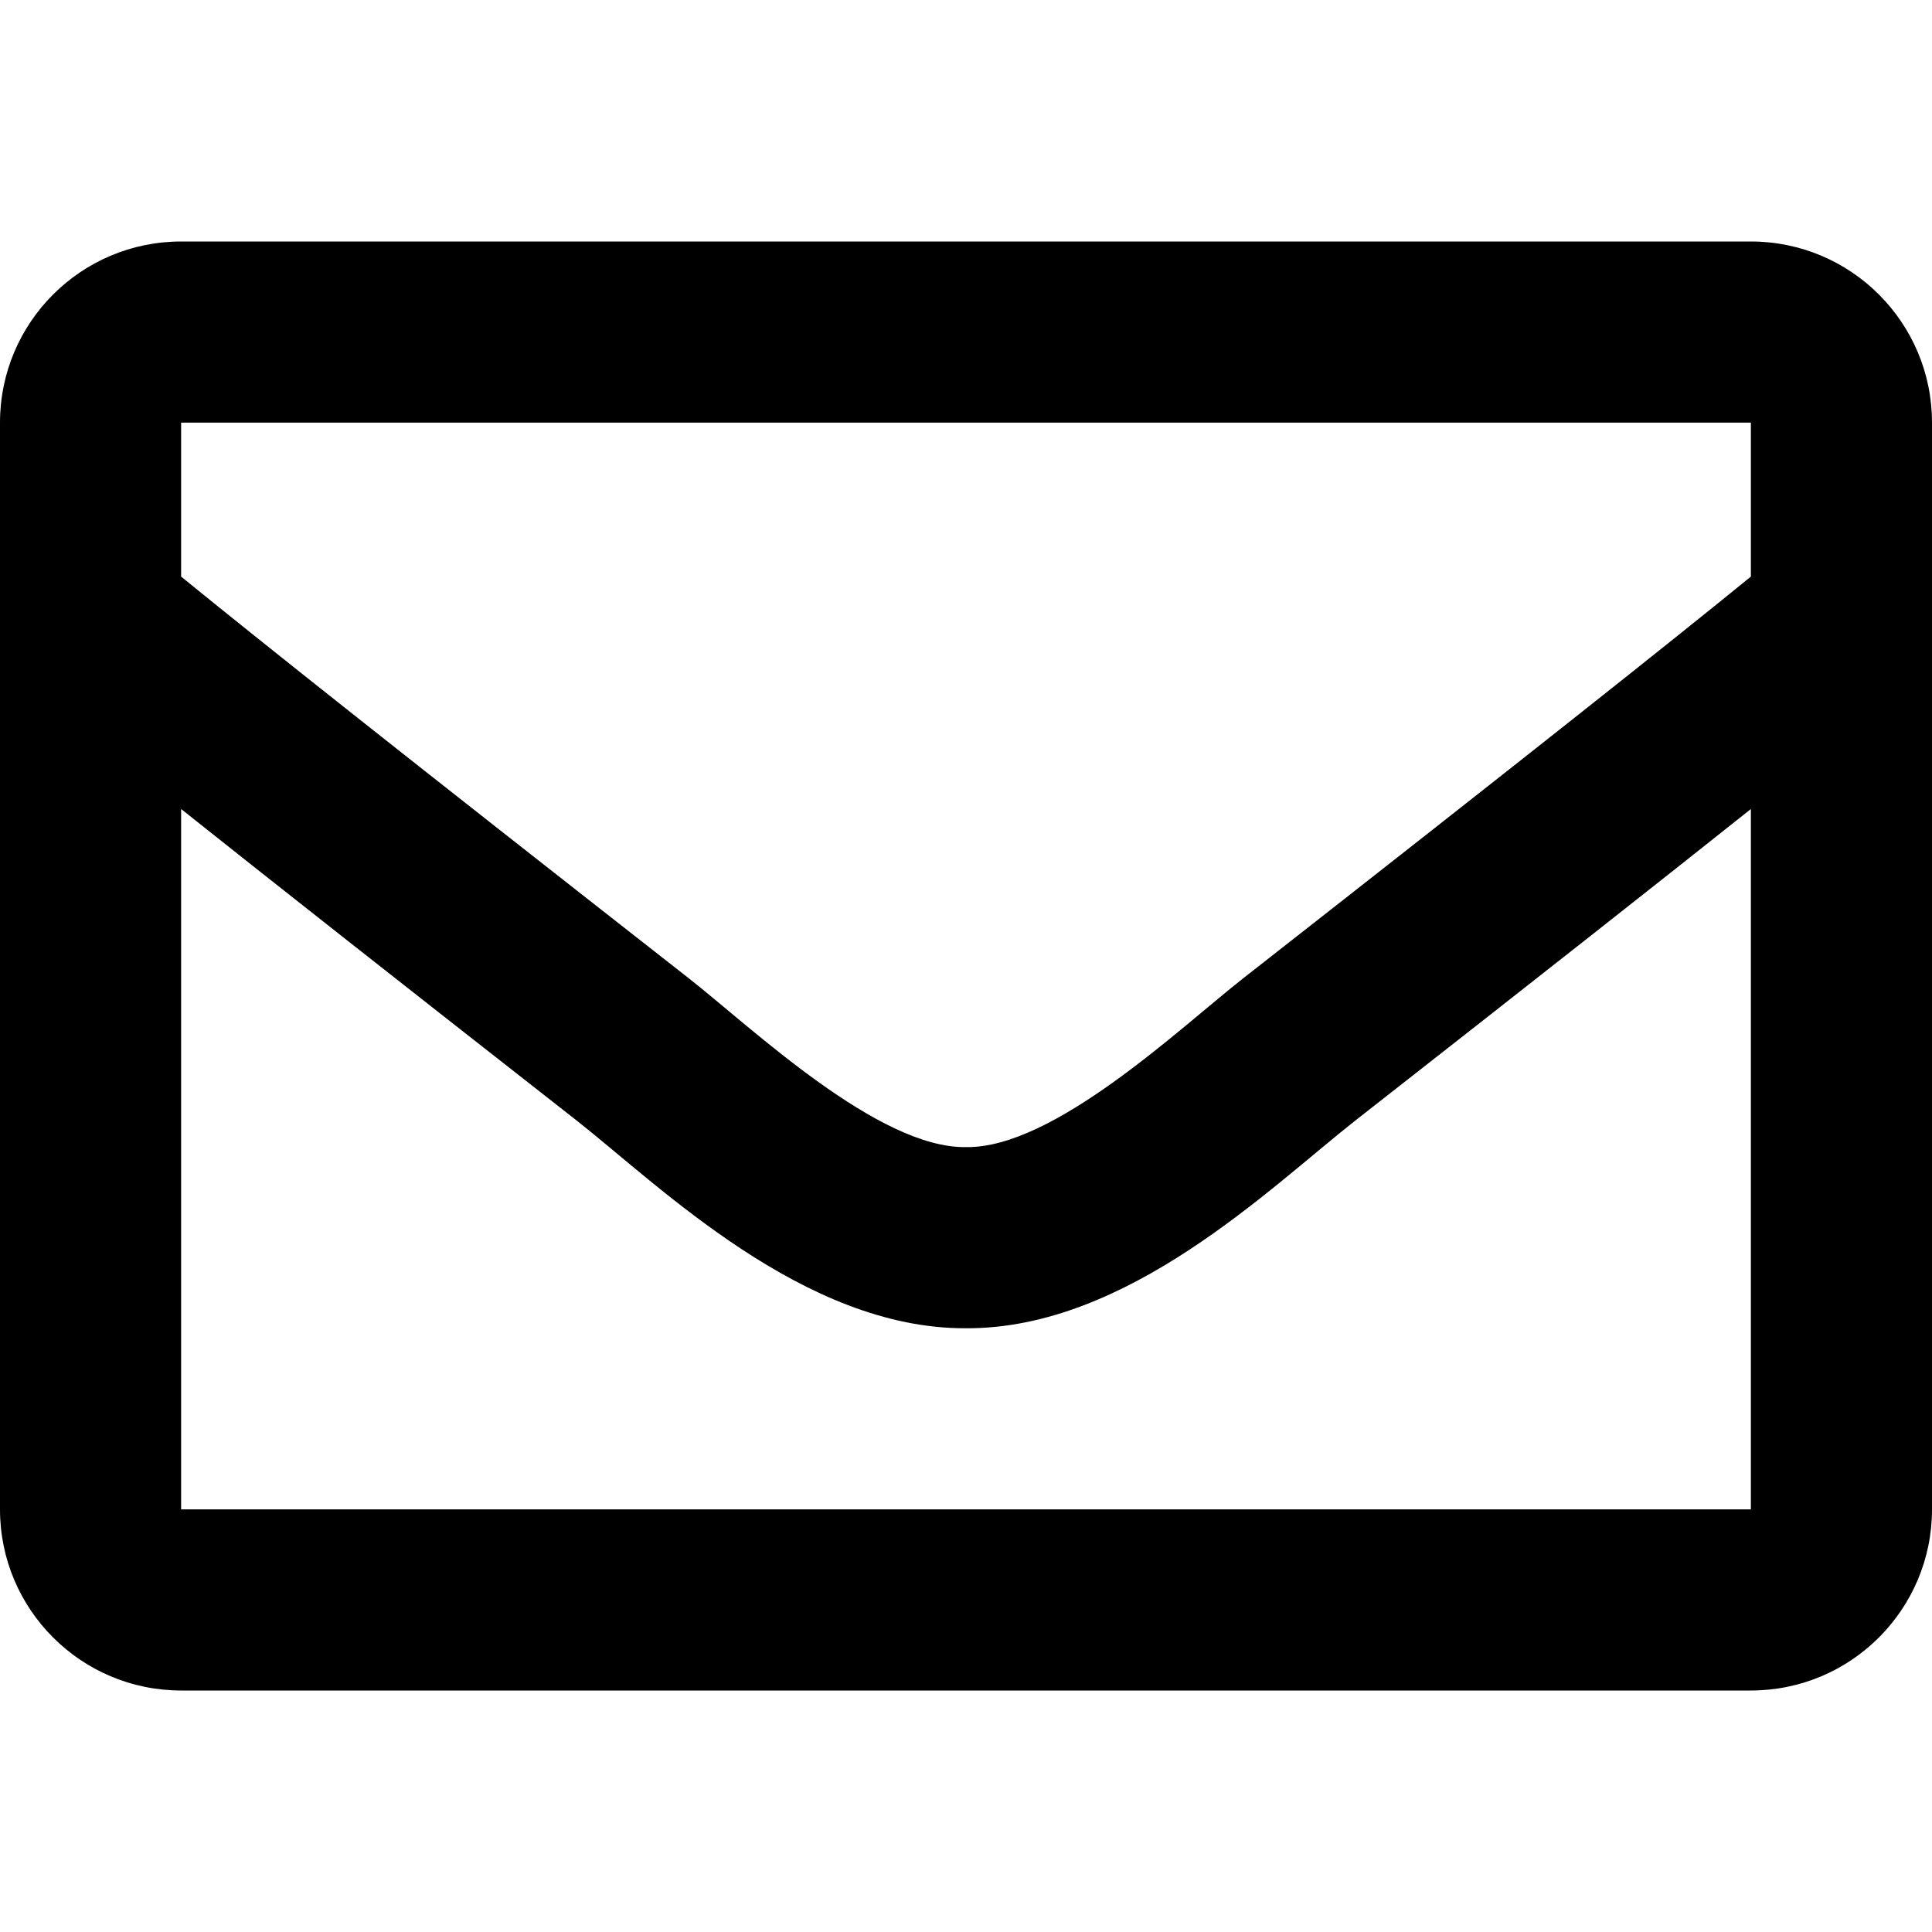
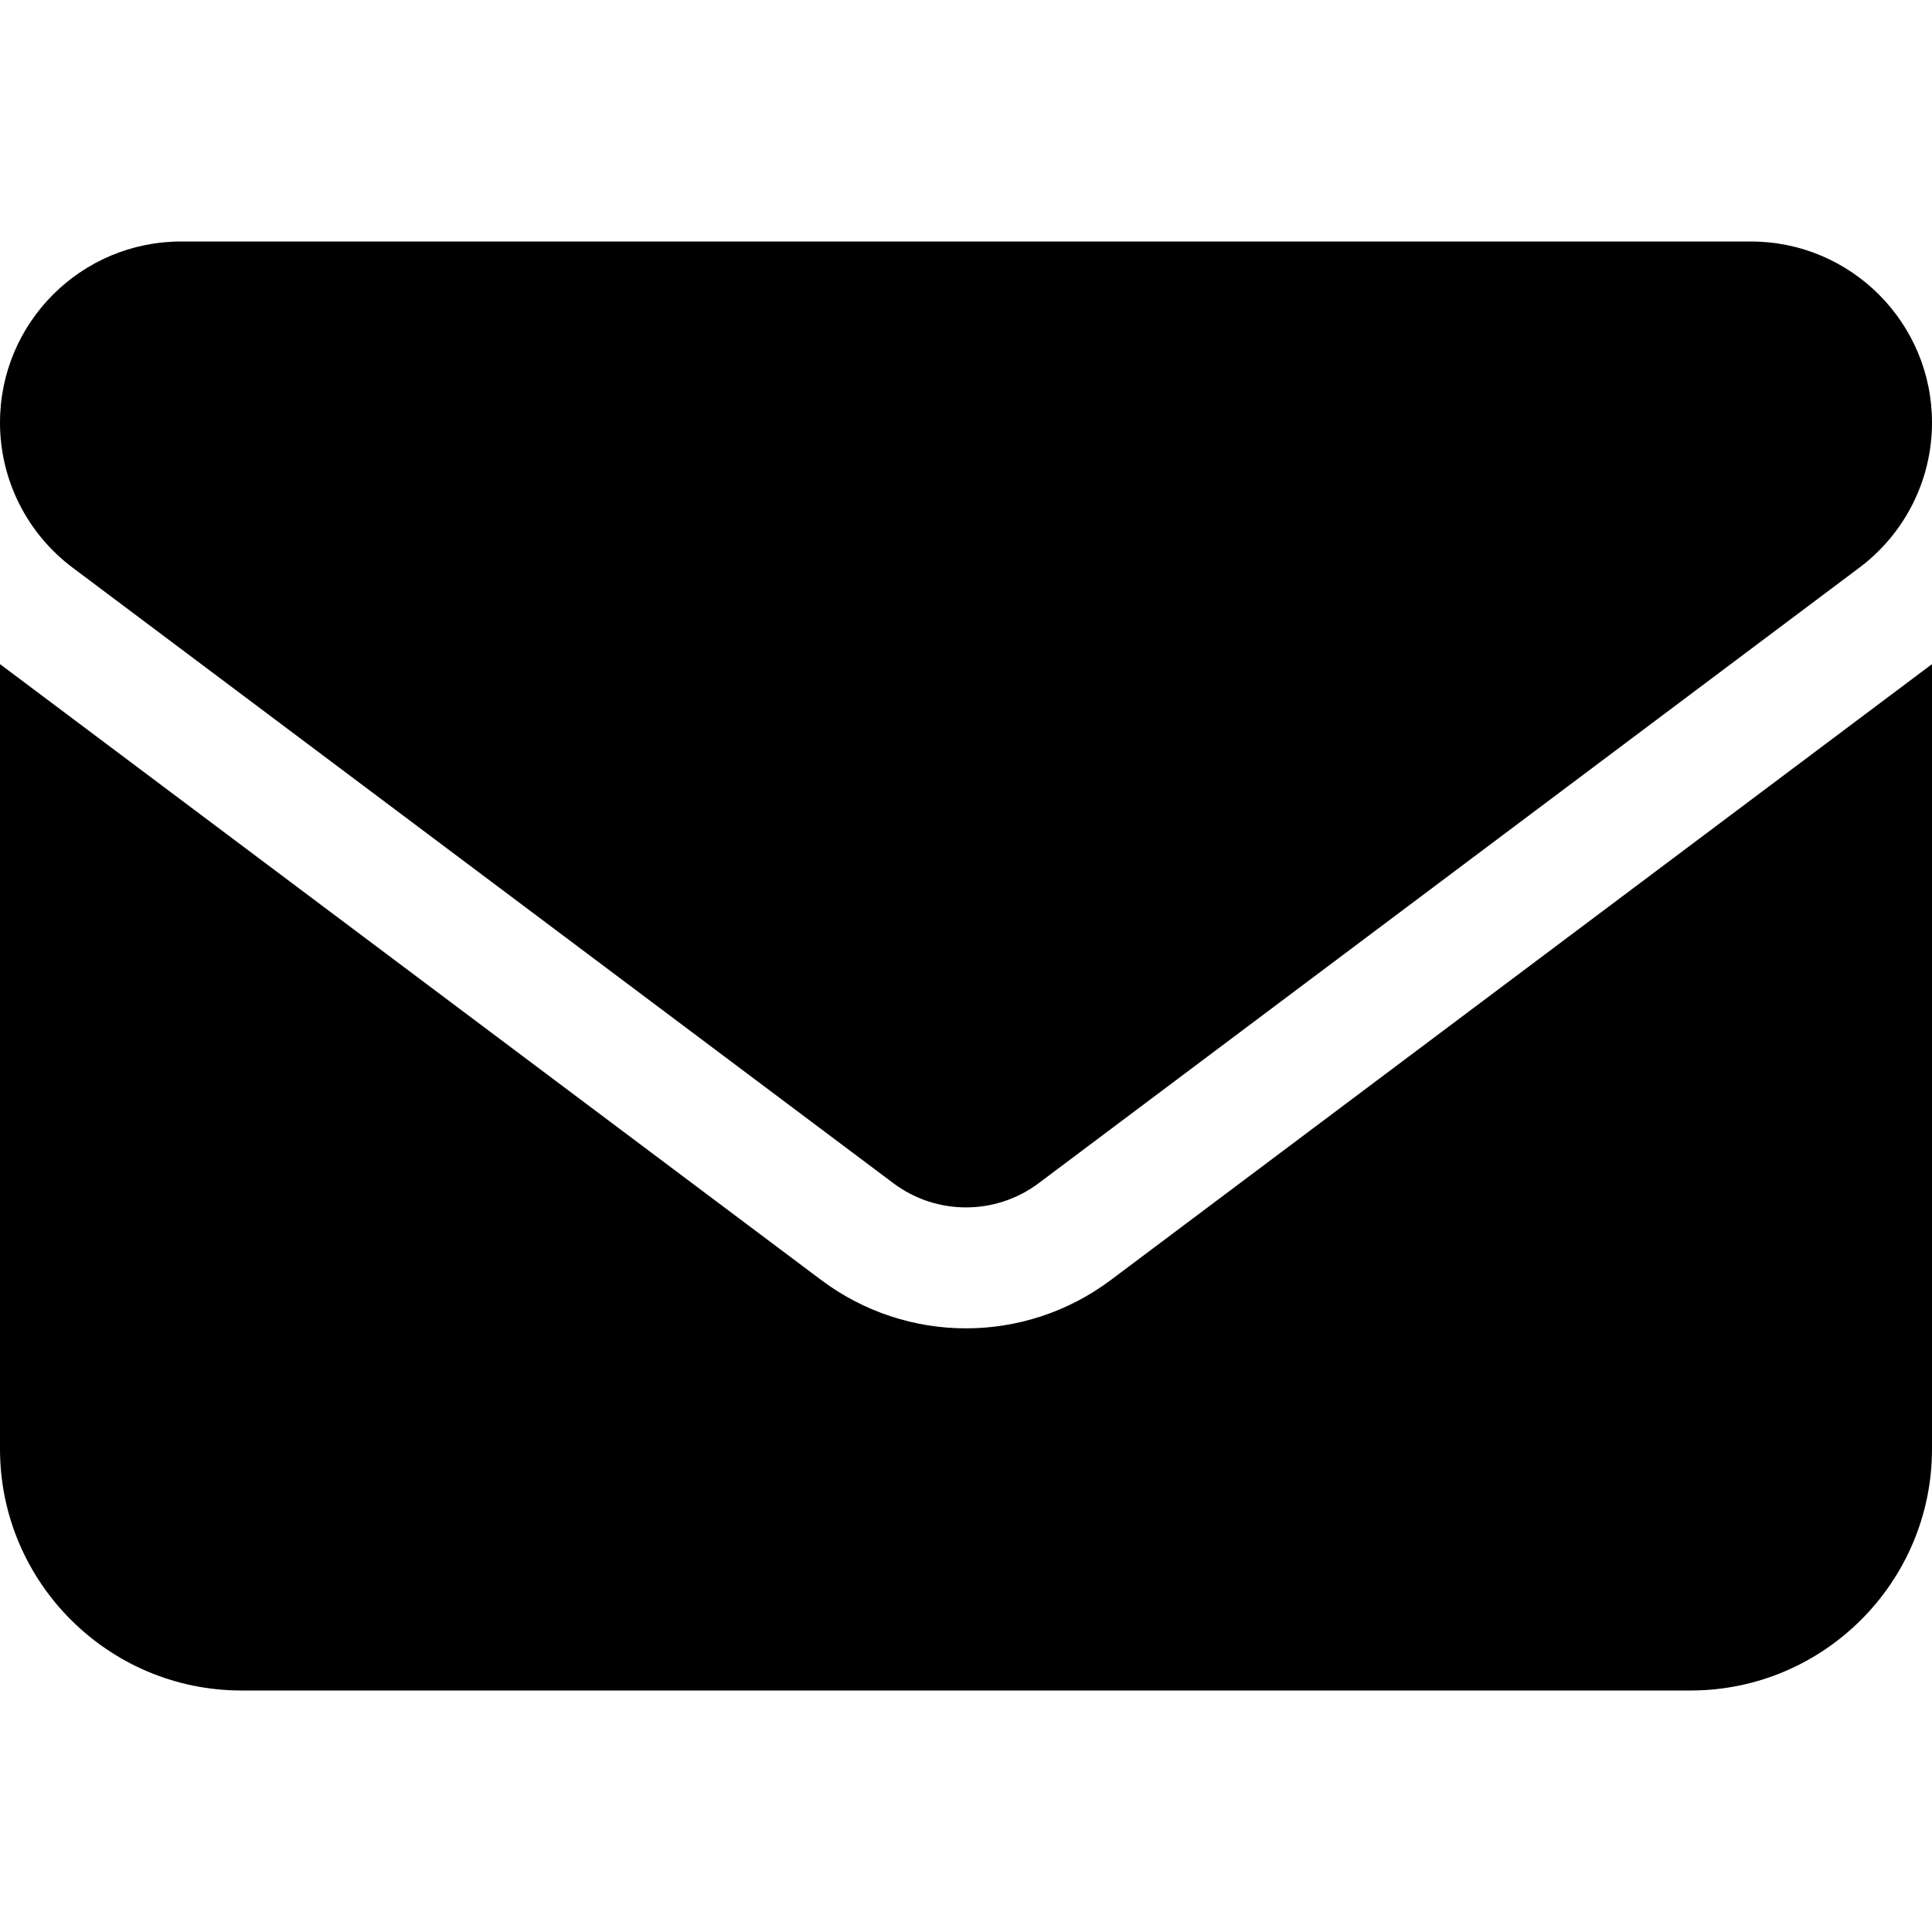
<svg xmlns="http://www.w3.org/2000/svg" viewBox="0 0 512 512">
-   <path d="M464 64H48C21.49 64 0 85.49 0 112v288c0 26.51 21.49 48 48 48h416c26.51 0 48-21.49 48-48V112c0-26.51-21.49-48-48-48zm0 48v40.805c-22.422 18.259-58.168 46.651-134.587 106.49-16.841 13.247-50.201 45.072-73.413 44.701-23.208.375-56.579-31.459-73.413-44.701C106.18 199.465 70.425 171.067 48 152.805V112h416zM48 400V214.398c22.914 18.251 55.409 43.862 104.938 82.646 21.857 17.205 60.134 55.186 103.062 54.955 42.717.231 80.509-37.199 103.053-54.947 49.528-38.783 82.032-64.401 104.947-82.653V400H48z" />
+   <path d="M48 64C21.5 64 0 85.5 0 112c0 15.1 7.1 29.3 19.2 38.4L236.8 313.6c11.4 8.5 27 8.5 38.4 0L492.8 150.4c12.1-9.1 19.2-23.3 19.2-38.4c0-26.5-21.5-48-48-48L48 64zM0 176L0 384c0 35.3 28.7 64 64 64l384 0c35.3 0 64-28.7 64-64l0-208L294.4 339.2c-22.8 17.1-54 17.1-76.8 0L0 176z" />
</svg>
